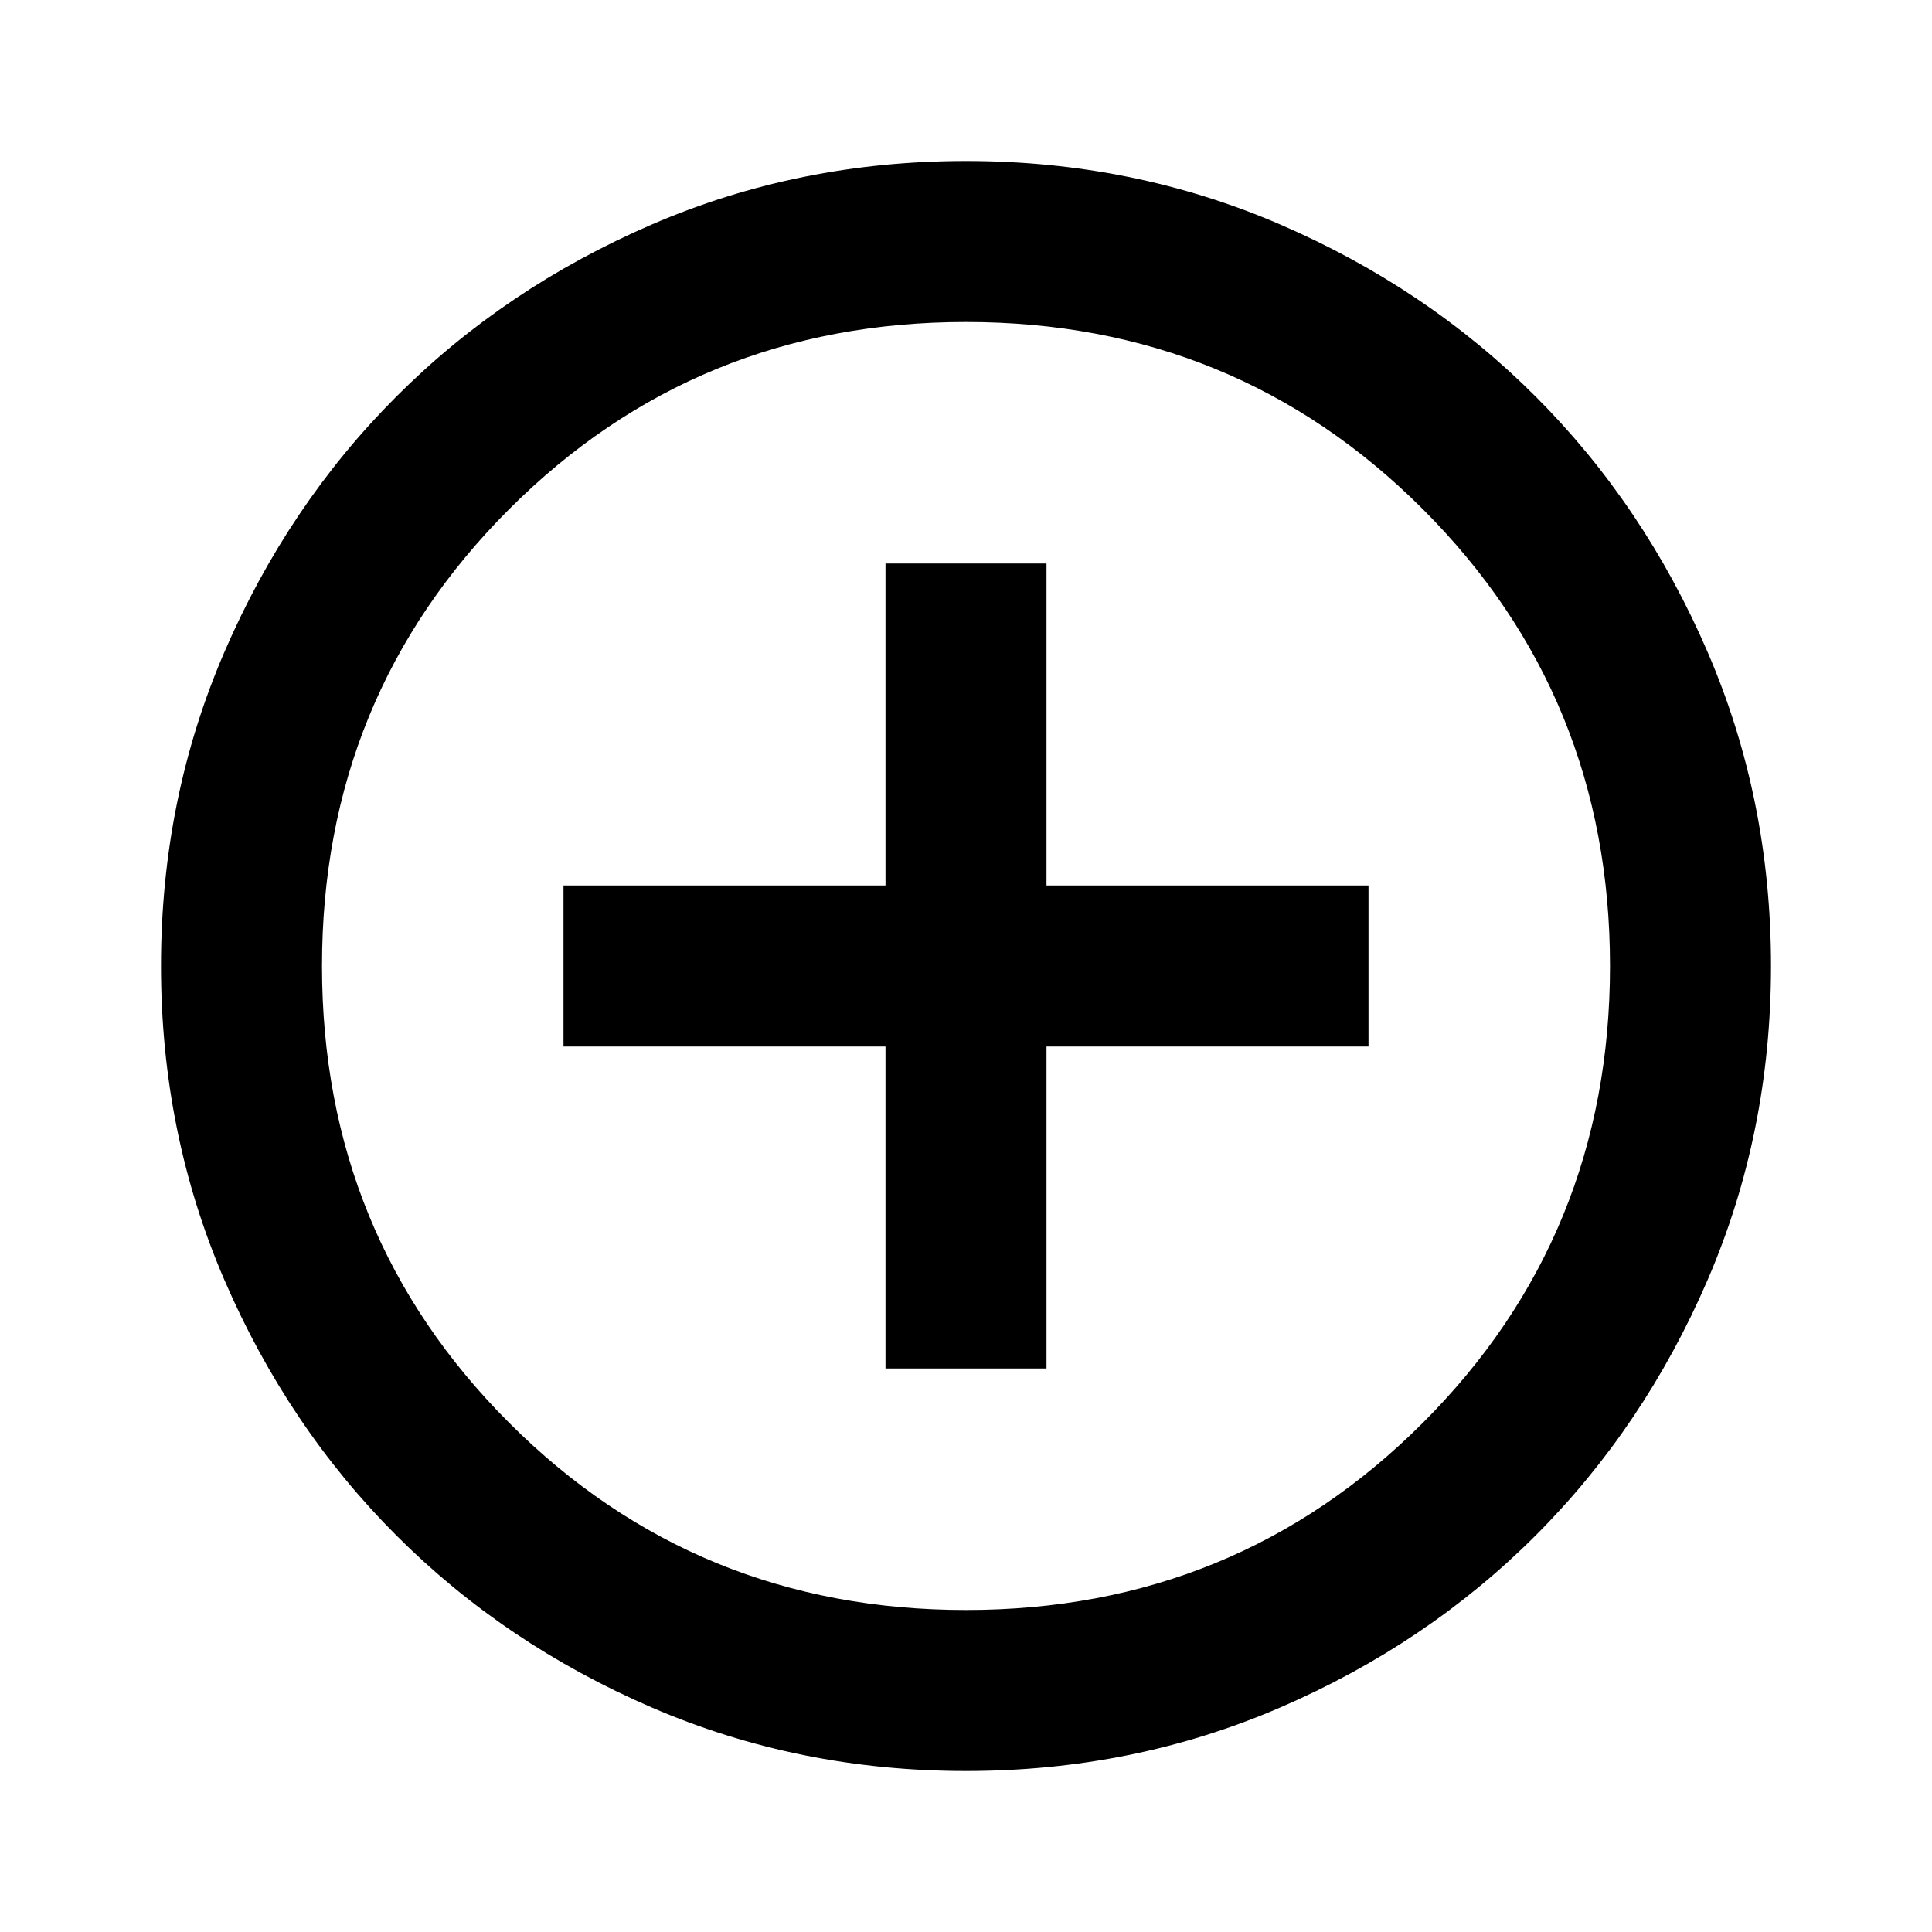
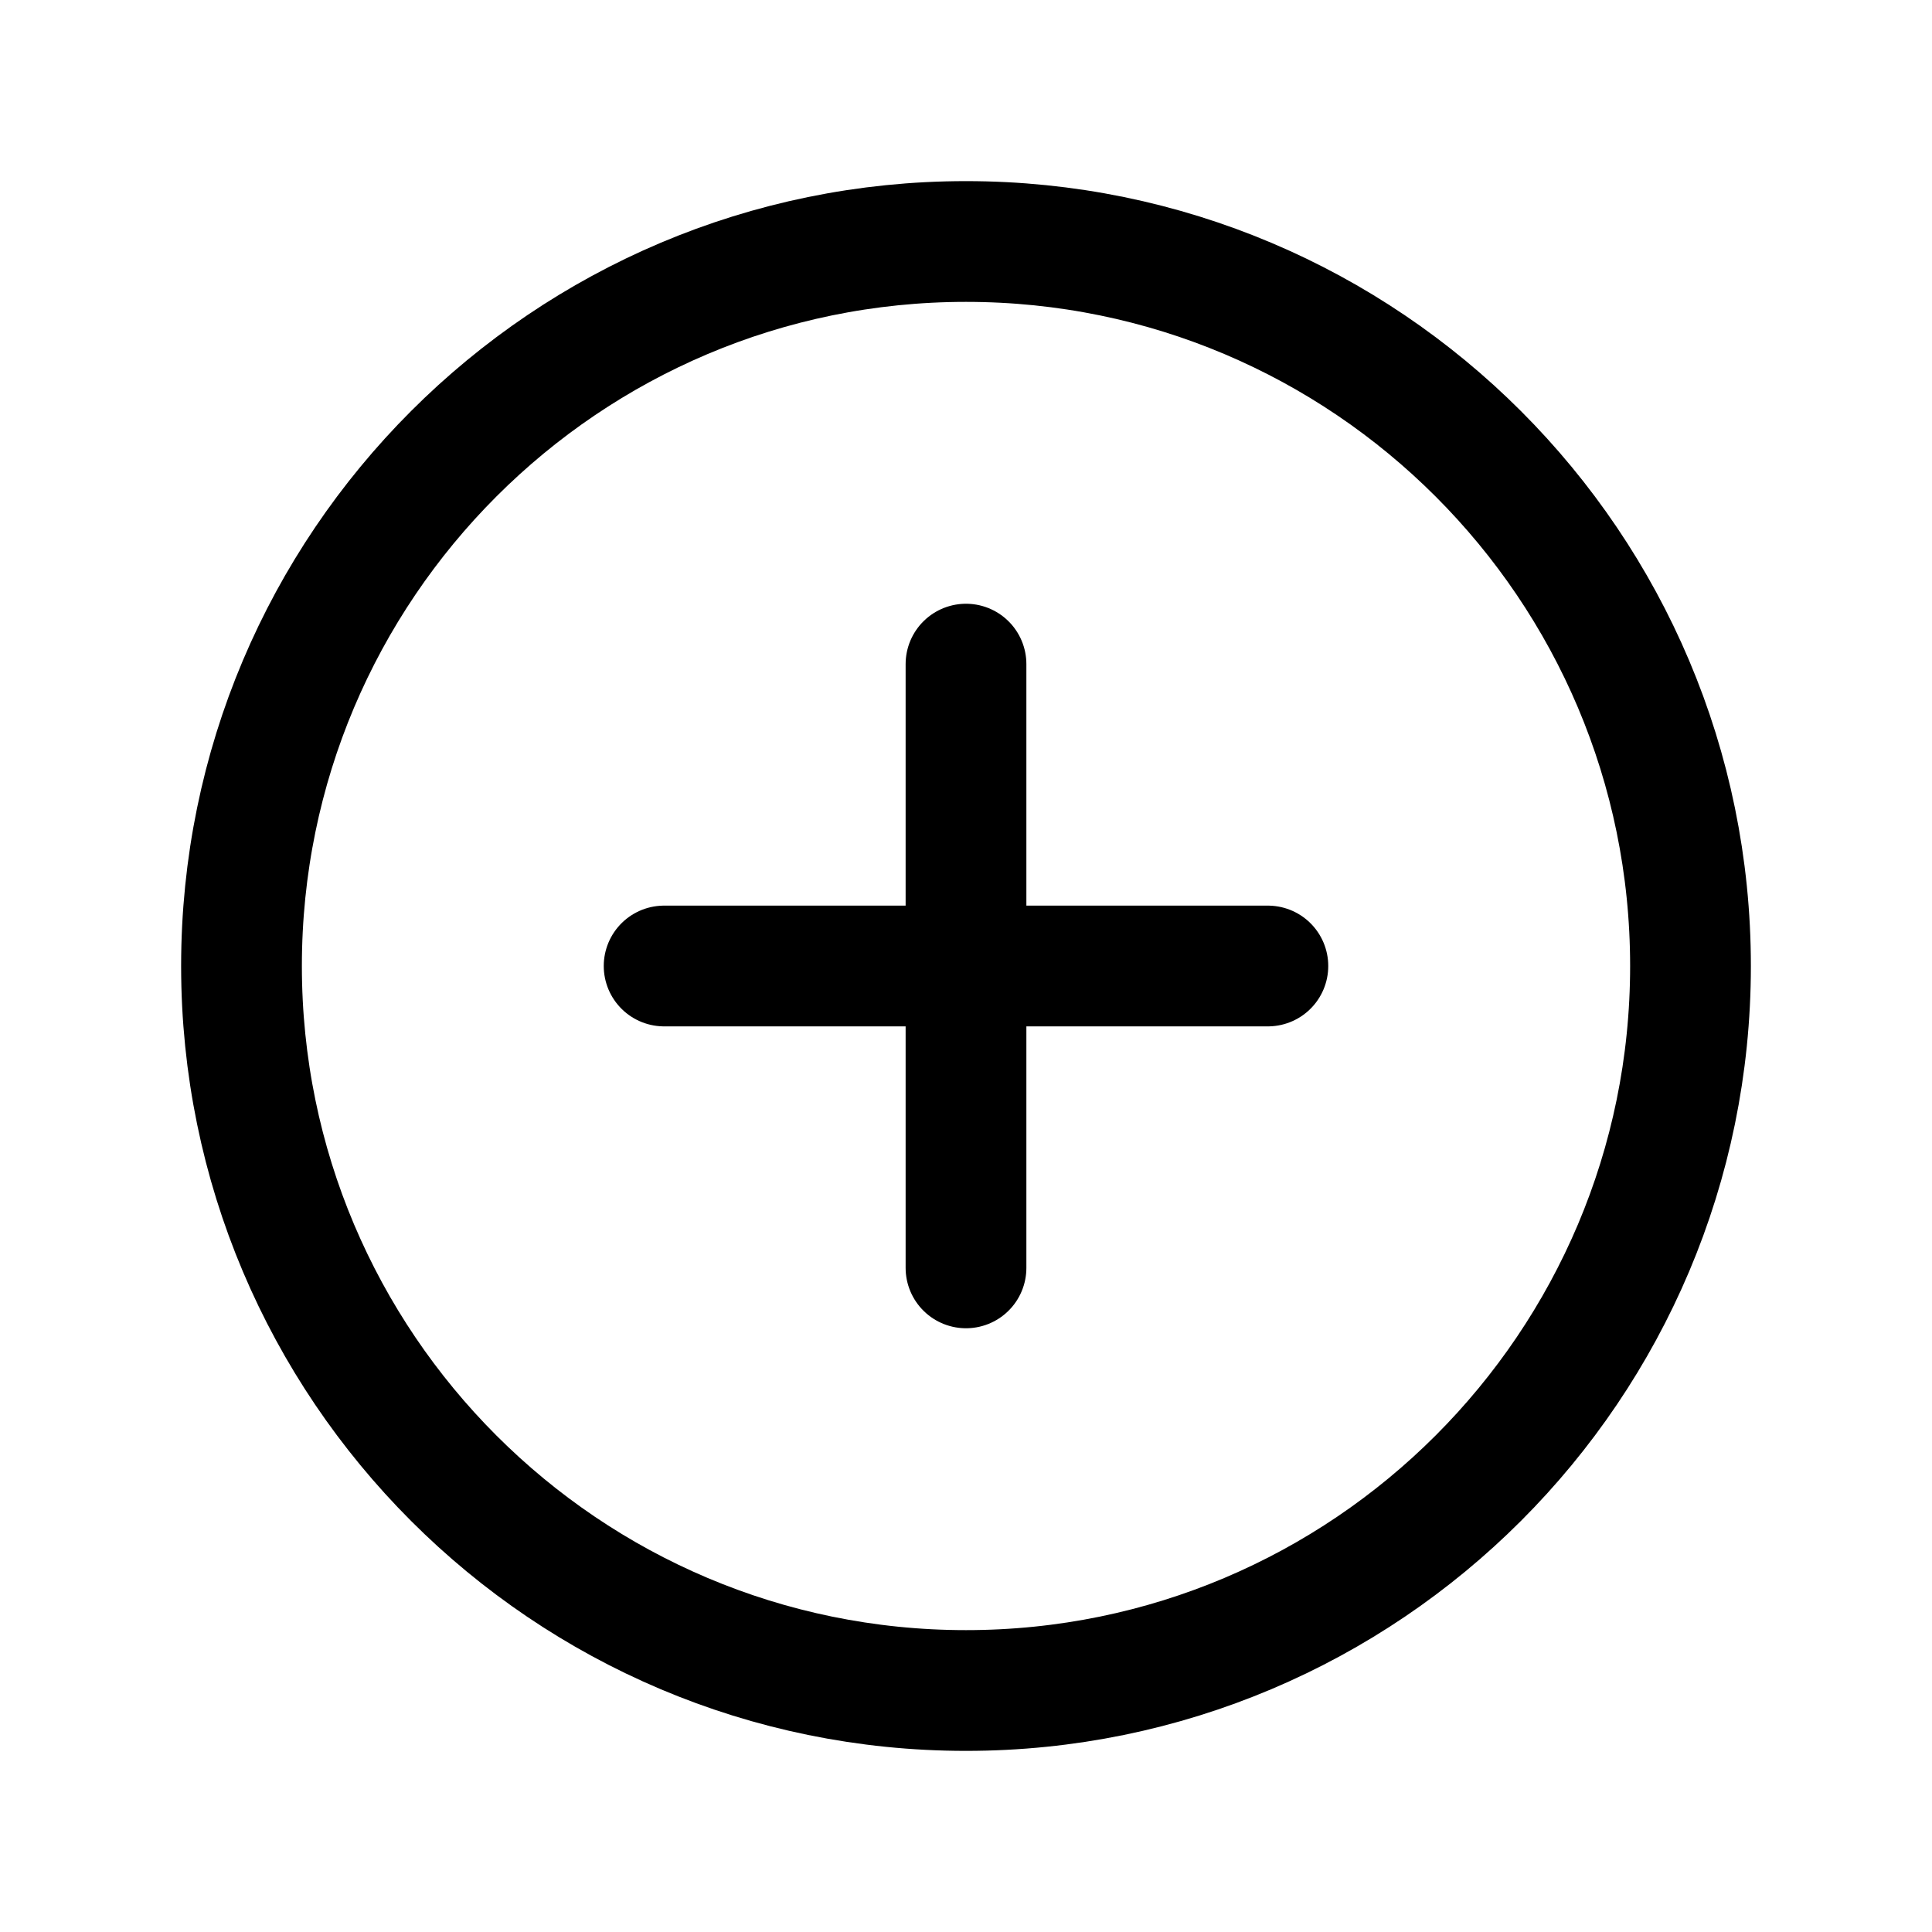
- <svg xmlns="http://www.w3.org/2000/svg" height="24" viewBox="0 -960 960 960" width="24">
-   <path d="M440-280h80v-160h160v-80H520v-160h-80v160H280v80h160v160Zm40 200q-83 0-156-31.5T197-197q-54-54-85.5-127T80-480q0-83 31.5-156T197-763q54-54 127-85.5T480-880q83 0 156 31.5T763-763q54 54 85.5 127T880-480q0 83-31.5 156T763-197q-54 54-127 85.5T480-80Zm0-80q134 0 227-93t93-227q0-134-93-227t-227-93q-134 0-227 93t-93 227q0 134 93 227t227 93Zm0-320Z" />
+ <svg xmlns="http://www.w3.org/2000/svg" class="ionicon" viewBox="0 0 512 512">
+   <path d="M448 256c0-106-86-192-192-192S64 150 64 256s86 192 192 192 192-86 192-192z" fill="none" stroke="currentColor" stroke-miterlimit="10" stroke-width="32" />
+   <path fill="none" stroke="currentColor" stroke-linecap="round" stroke-linejoin="round" stroke-width="32" d="M256 176v160M336 256H176" />
</svg>
